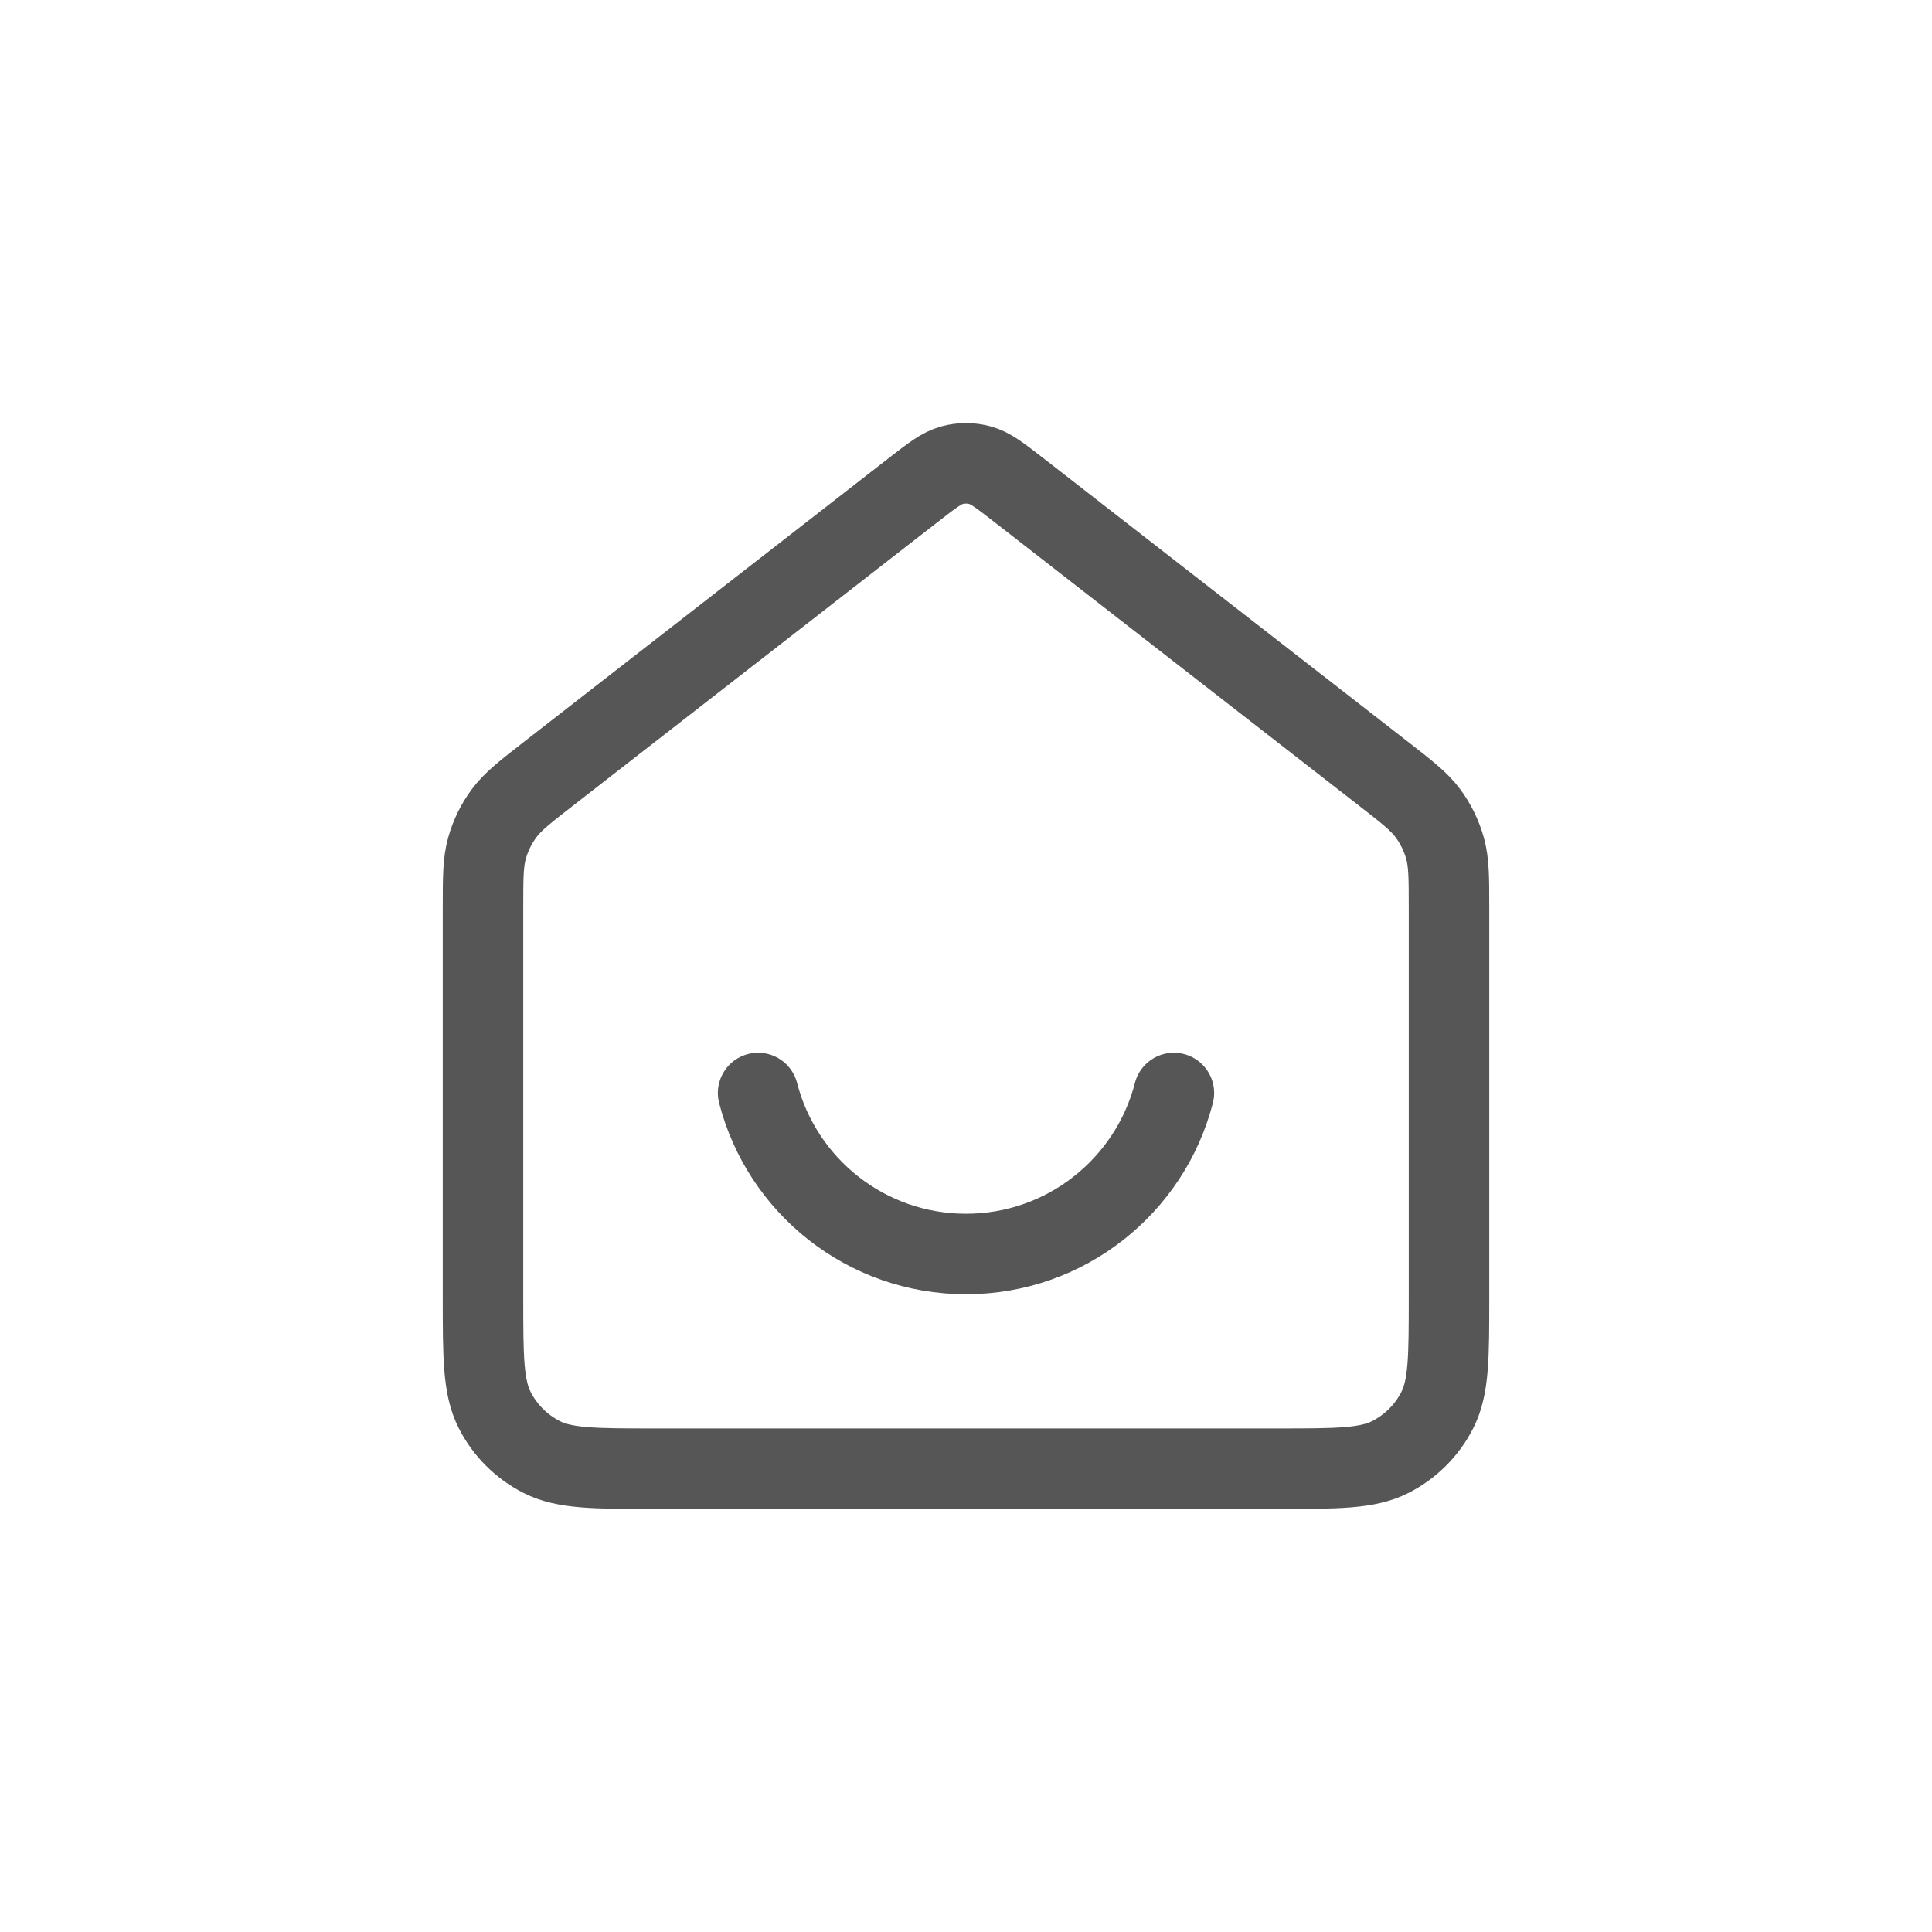
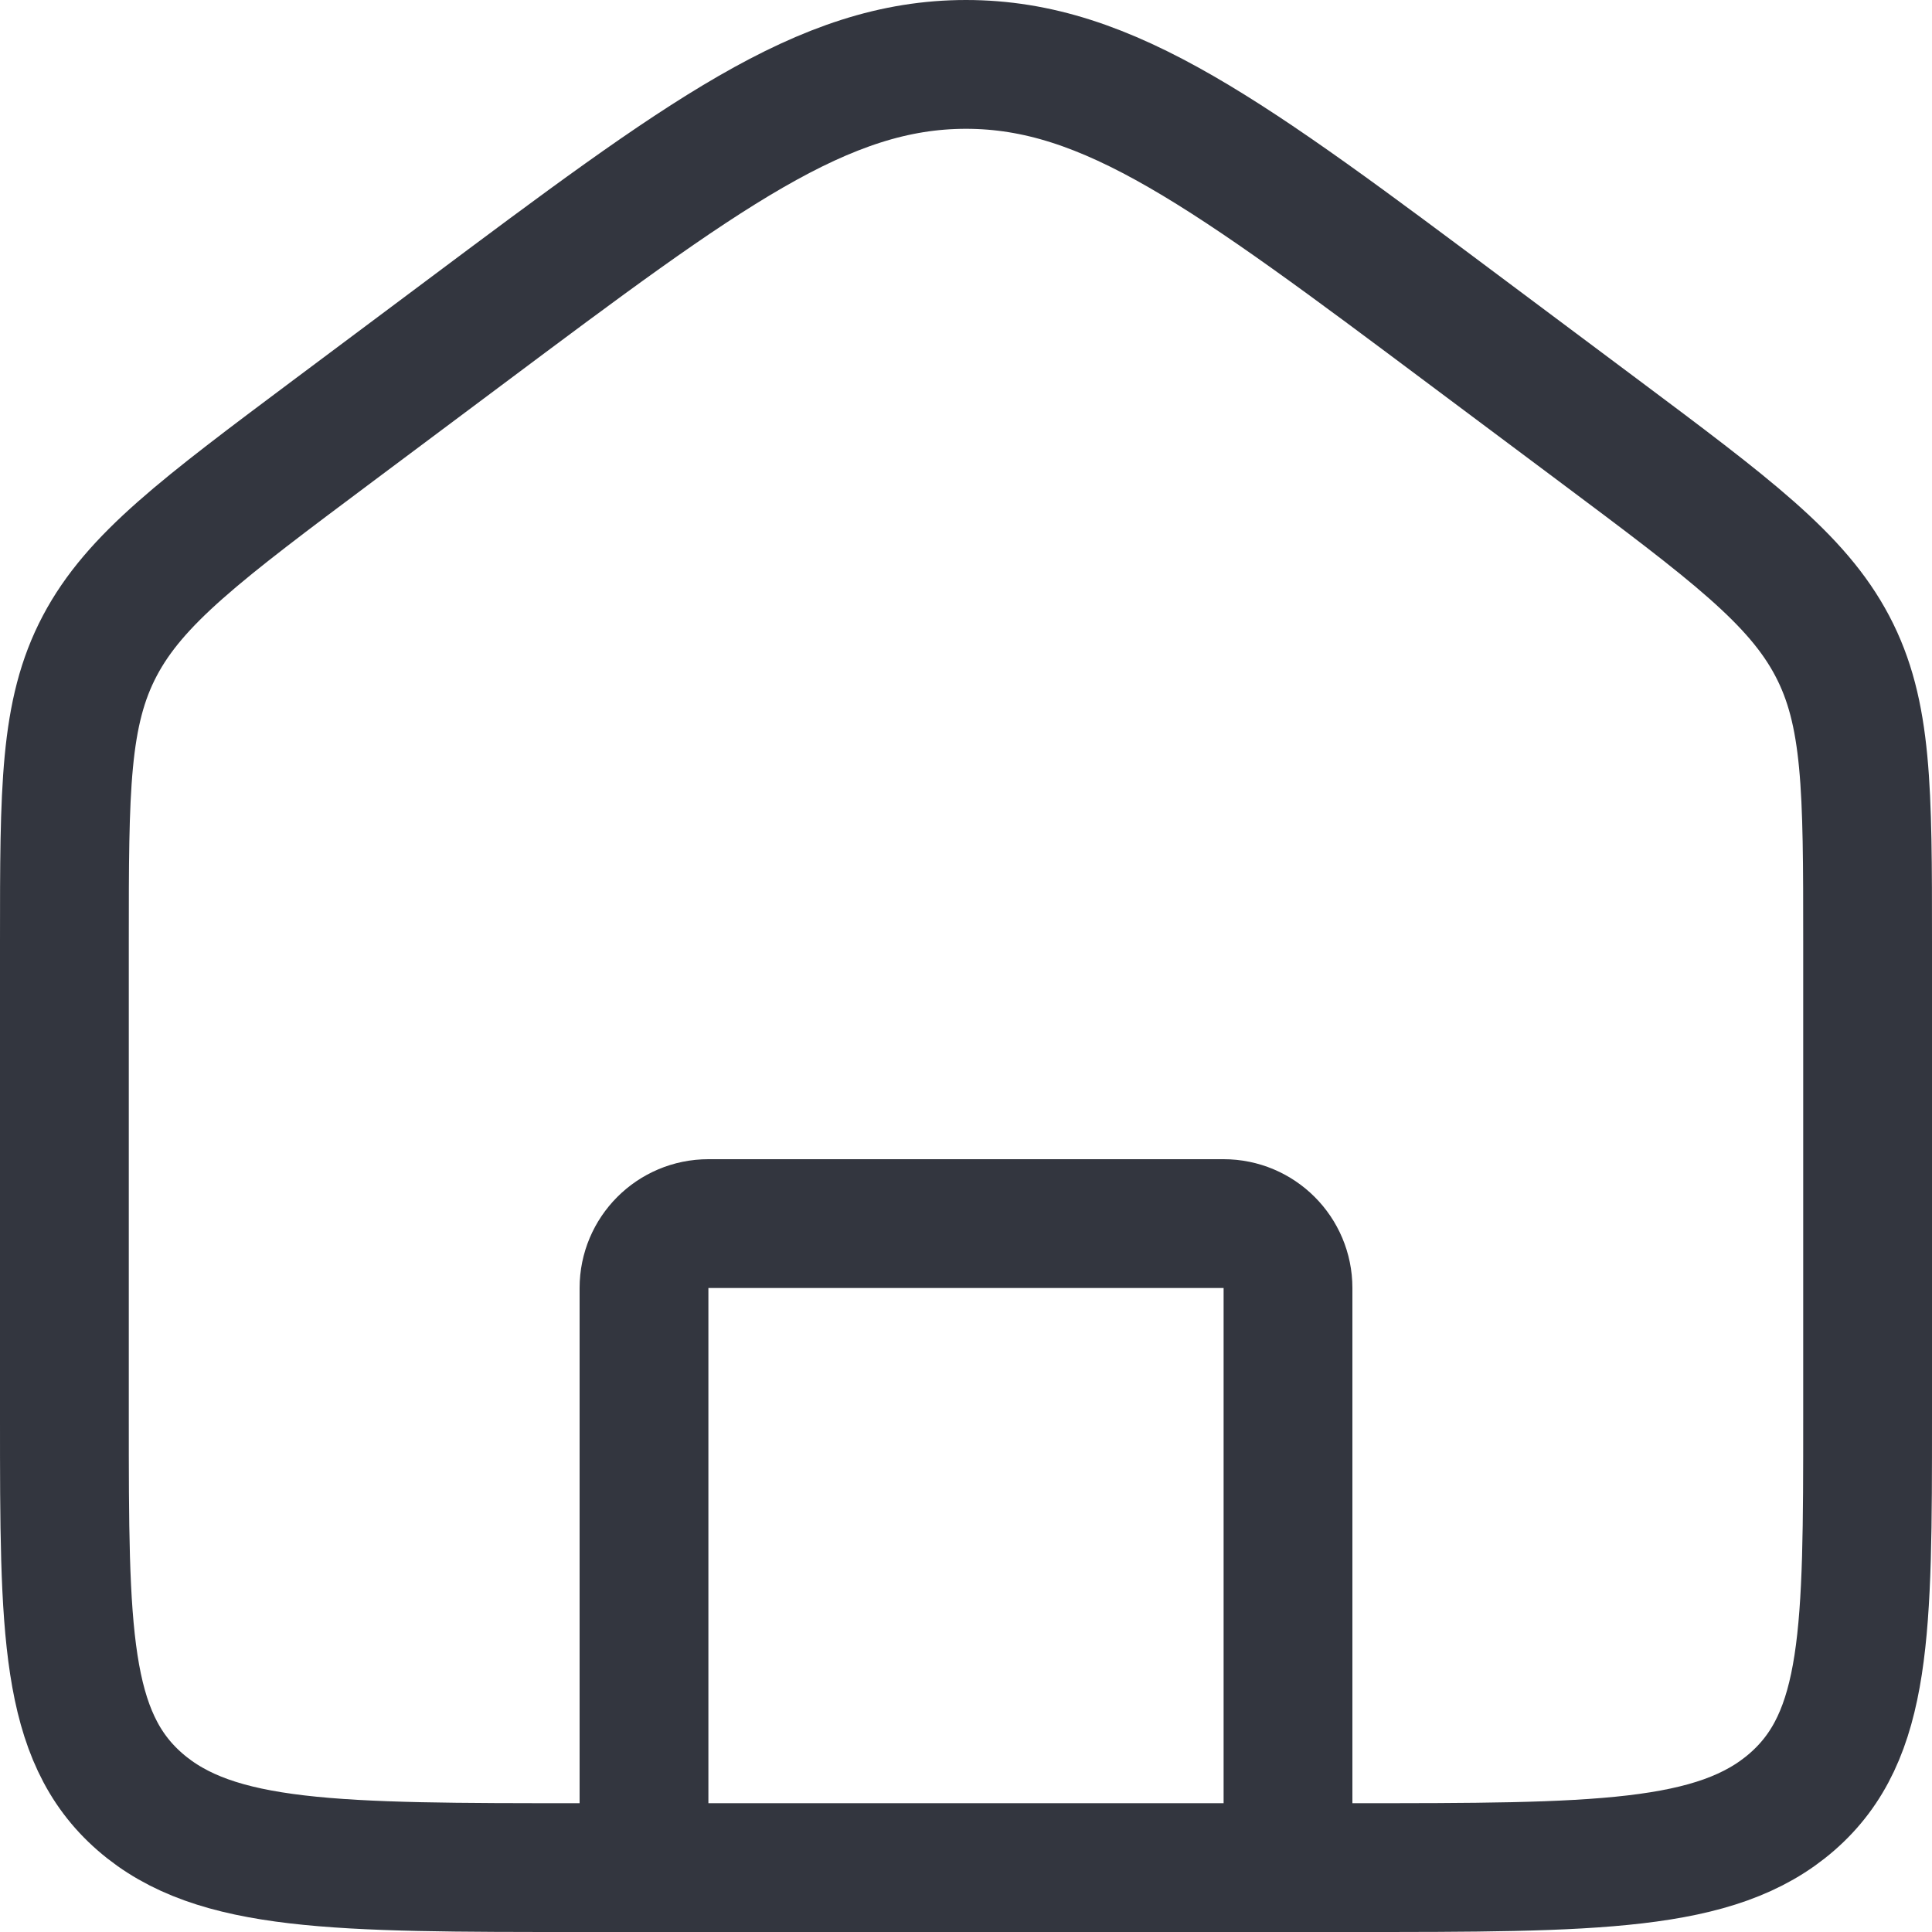
- <svg xmlns="http://www.w3.org/2000/svg" width="48" height="48" viewBox="0 0 48 48" fill="none">
-   <path d="M18.835 27.155C19.427 29.456 21.515 31.155 24 31.155C26.485 31.155 28.573 29.456 29.165 27.155M22.69 12.174L13.647 19.208C13.043 19.678 12.74 19.913 12.523 20.207C12.33 20.468 12.186 20.762 12.099 21.074C12 21.427 12 21.81 12 22.576V32.222C12 33.716 12 34.462 12.291 35.033C12.546 35.535 12.954 35.942 13.456 36.198C14.027 36.489 14.773 36.489 16.267 36.489H31.733C33.227 36.489 33.974 36.489 34.544 36.198C35.046 35.942 35.454 35.535 35.709 35.033C36 34.462 36 33.716 36 32.222V22.576C36 21.81 36 21.427 35.901 21.074C35.814 20.762 35.67 20.468 35.477 20.207C35.26 19.913 34.957 19.678 34.353 19.208L25.31 12.174C24.841 11.81 24.607 11.628 24.349 11.558C24.12 11.496 23.88 11.496 23.651 11.558C23.393 11.628 23.159 11.81 22.69 12.174Z" stroke="#565656" stroke-width="2" stroke-linecap="round" stroke-linejoin="round" />
+ <svg xmlns="http://www.w3.org/2000/svg" width="30" height="30" viewBox="0 0 30 30" fill="none">
+   <path d="M1 14.623C1 12.254 1 11.07 1.549 10.029C2.098 8.988 3.129 8.217 5.191 6.675L7.191 5.18C10.917 2.393 12.78 1 15 1C17.22 1 19.083 2.393 22.809 5.18L24.809 6.675C26.871 8.217 27.902 8.988 28.451 10.029C29 11.07 29 12.254 29 14.623V22.021C29 25.311 29 26.956 27.828 27.978C26.657 29 24.771 29 21 29H9C5.229 29 3.343 29 2.172 27.978C1 26.956 1 25.311 1 22.021V14.623Z" stroke="#33363F" stroke-width="2" />
+   <path d="M20 28.72V20C20 19.448 19.552 19 19 19H11C10.448 19 10 19.448 10 20V28.72" stroke="#33363F" stroke-width="2" stroke-linecap="round" stroke-linejoin="round" />
</svg>
